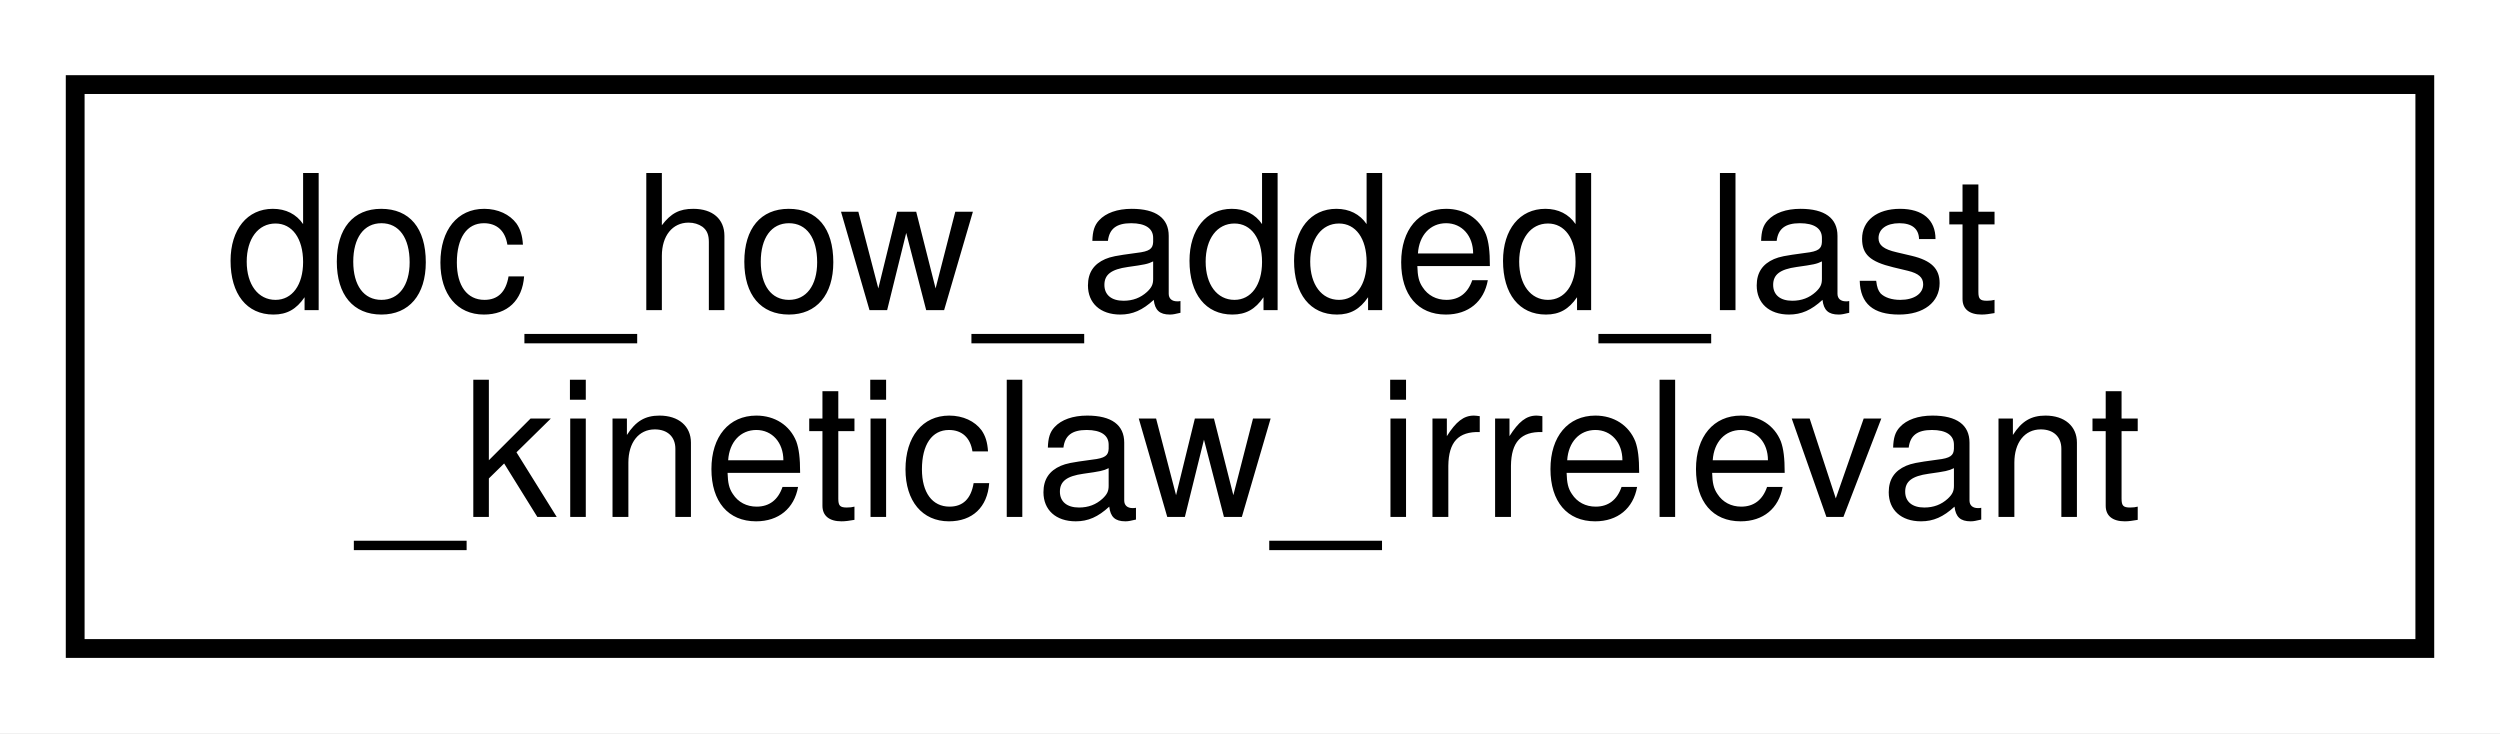
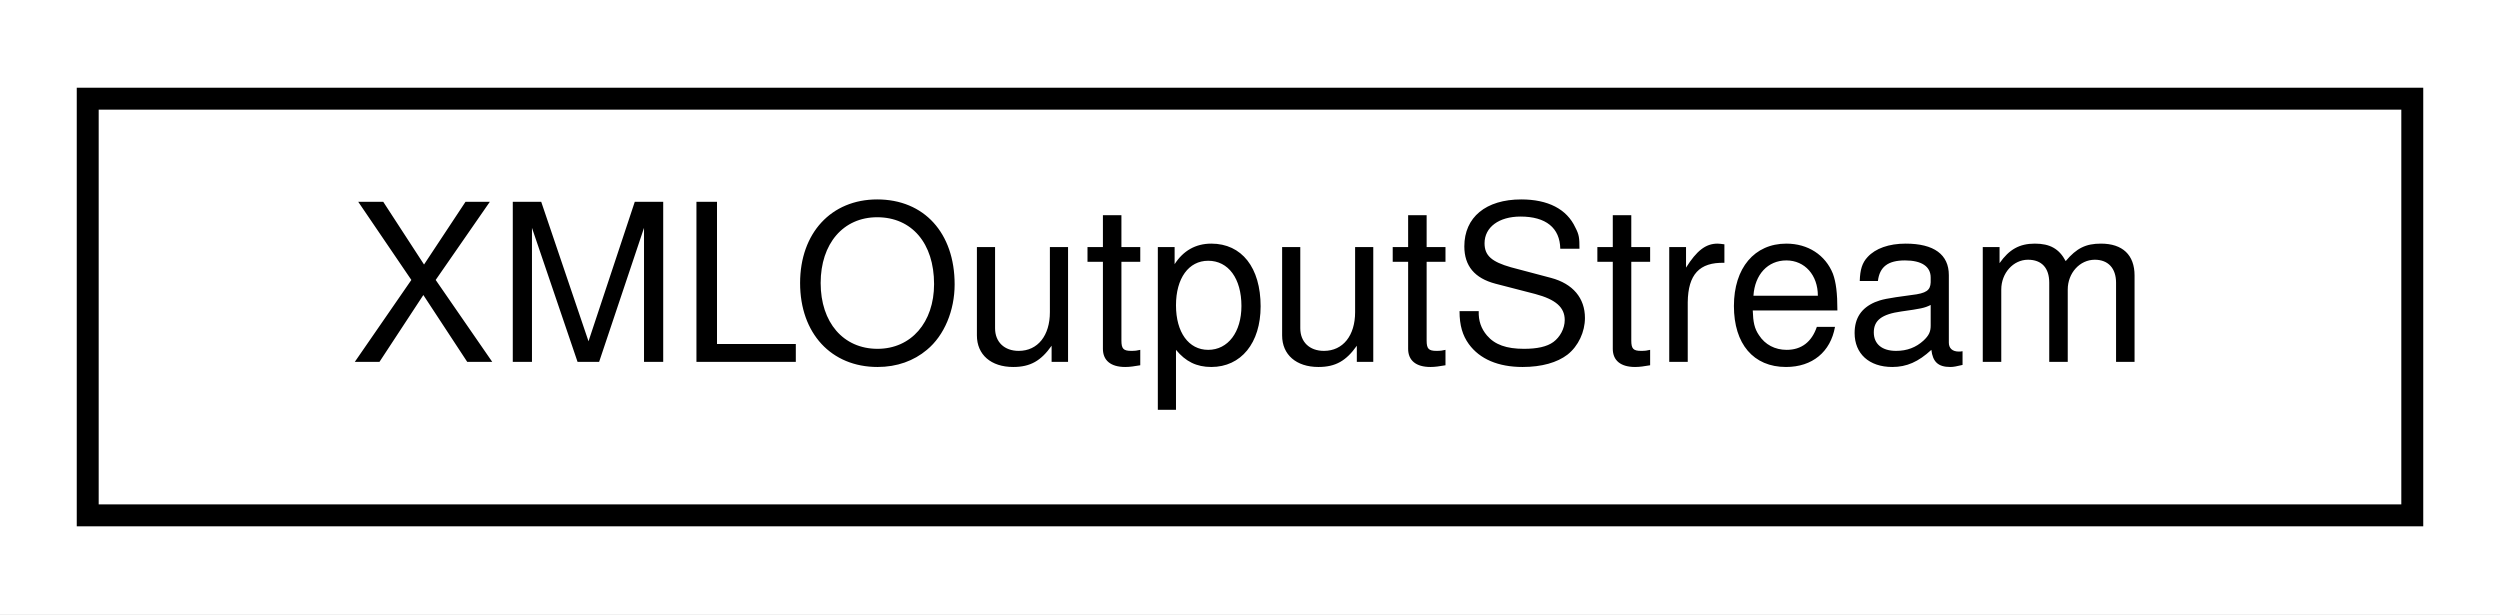
- <svg xmlns="http://www.w3.org/2000/svg" xmlns:xlink="http://www.w3.org/1999/xlink" width="133pt" height="39pt" viewBox="0.00 0.00 133.00 39.00">
-   <g id="graph0" class="graph" transform="scale(1 1) rotate(0) translate(4 35)">
-     <polygon fill="white" stroke="transparent" points="-4,4 -4,-35 129,-35 129,4 -4,4" />
+ <svg xmlns="http://www.w3.org/2000/svg" xmlns:xlink="http://www.w3.org/1999/xlink" width="114pt" height="28pt" viewBox="0.00 0.00 114.00 28.00">
+   <g id="graph0" class="graph" transform="scale(1 1) rotate(0) translate(4 24)">
+     <polygon fill="white" stroke="transparent" points="-4,4 -4,-24 110,-24 110,4 -4,4" />
    <g id="node1" class="node">
      <g id="a_node1">
-         <a xlink:href="classdoc__how__added__last__kineticlaw__irrelevant.html" target="_top" xlink:title=" ">
-           <polygon fill="white" stroke="black" points="0,-0.5 0,-30.5 125,-30.5 125,-0.5 0,-0.5" />
-           <text text-anchor="start" x="8" y="-18.5" font-family="Helvetica,sans-Serif" font-size="10.00">doc_how_added_last</text>
-           <text text-anchor="middle" x="62.5" y="-7.5" font-family="Helvetica,sans-Serif" font-size="10.00">_kineticlaw_irrelevant</text>
+         <a xlink:href="class_x_m_l_output_stream.html" target="_top" xlink:title=" ">
+           <polygon fill="white" stroke="black" points="0,-0.5 0,-19.5 106,-19.5 106,-0.5 0,-0.5" />
+           <text text-anchor="middle" x="53" y="-7.5" font-family="Helvetica,sans-Serif" font-size="10.00">XMLOutputStream</text>
        </a>
      </g>
    </g>
  </g>
</svg>
